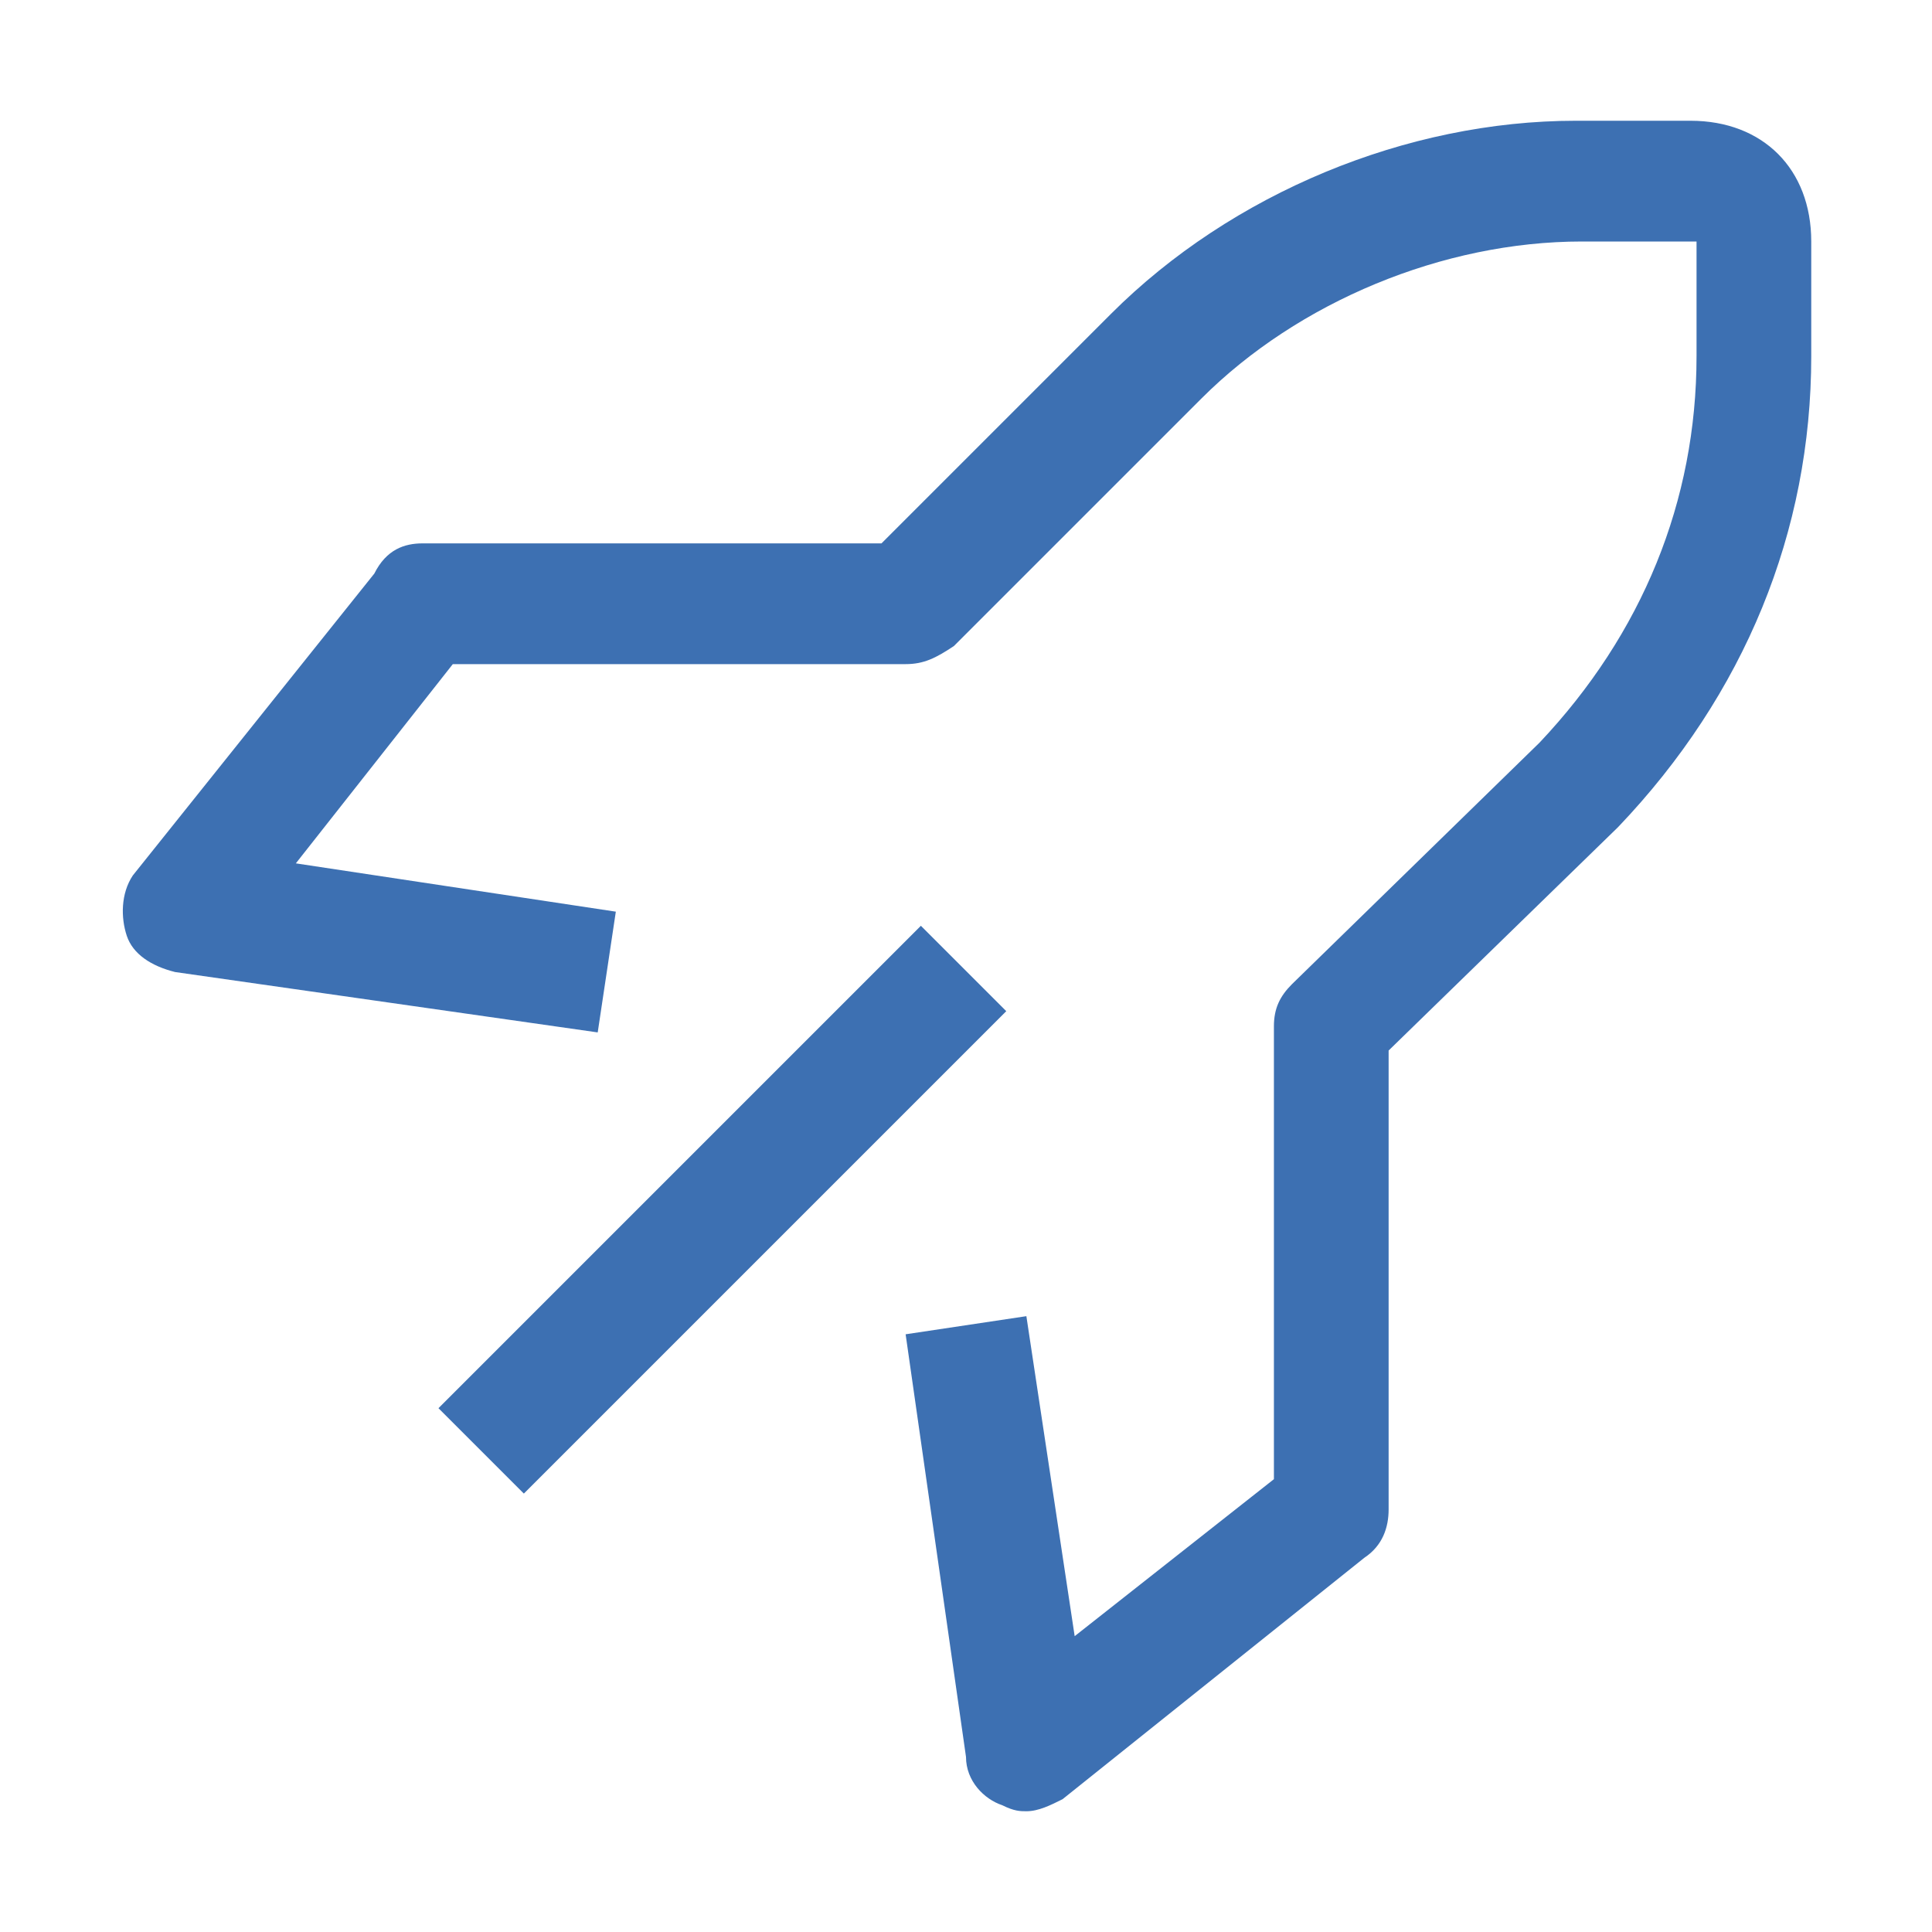
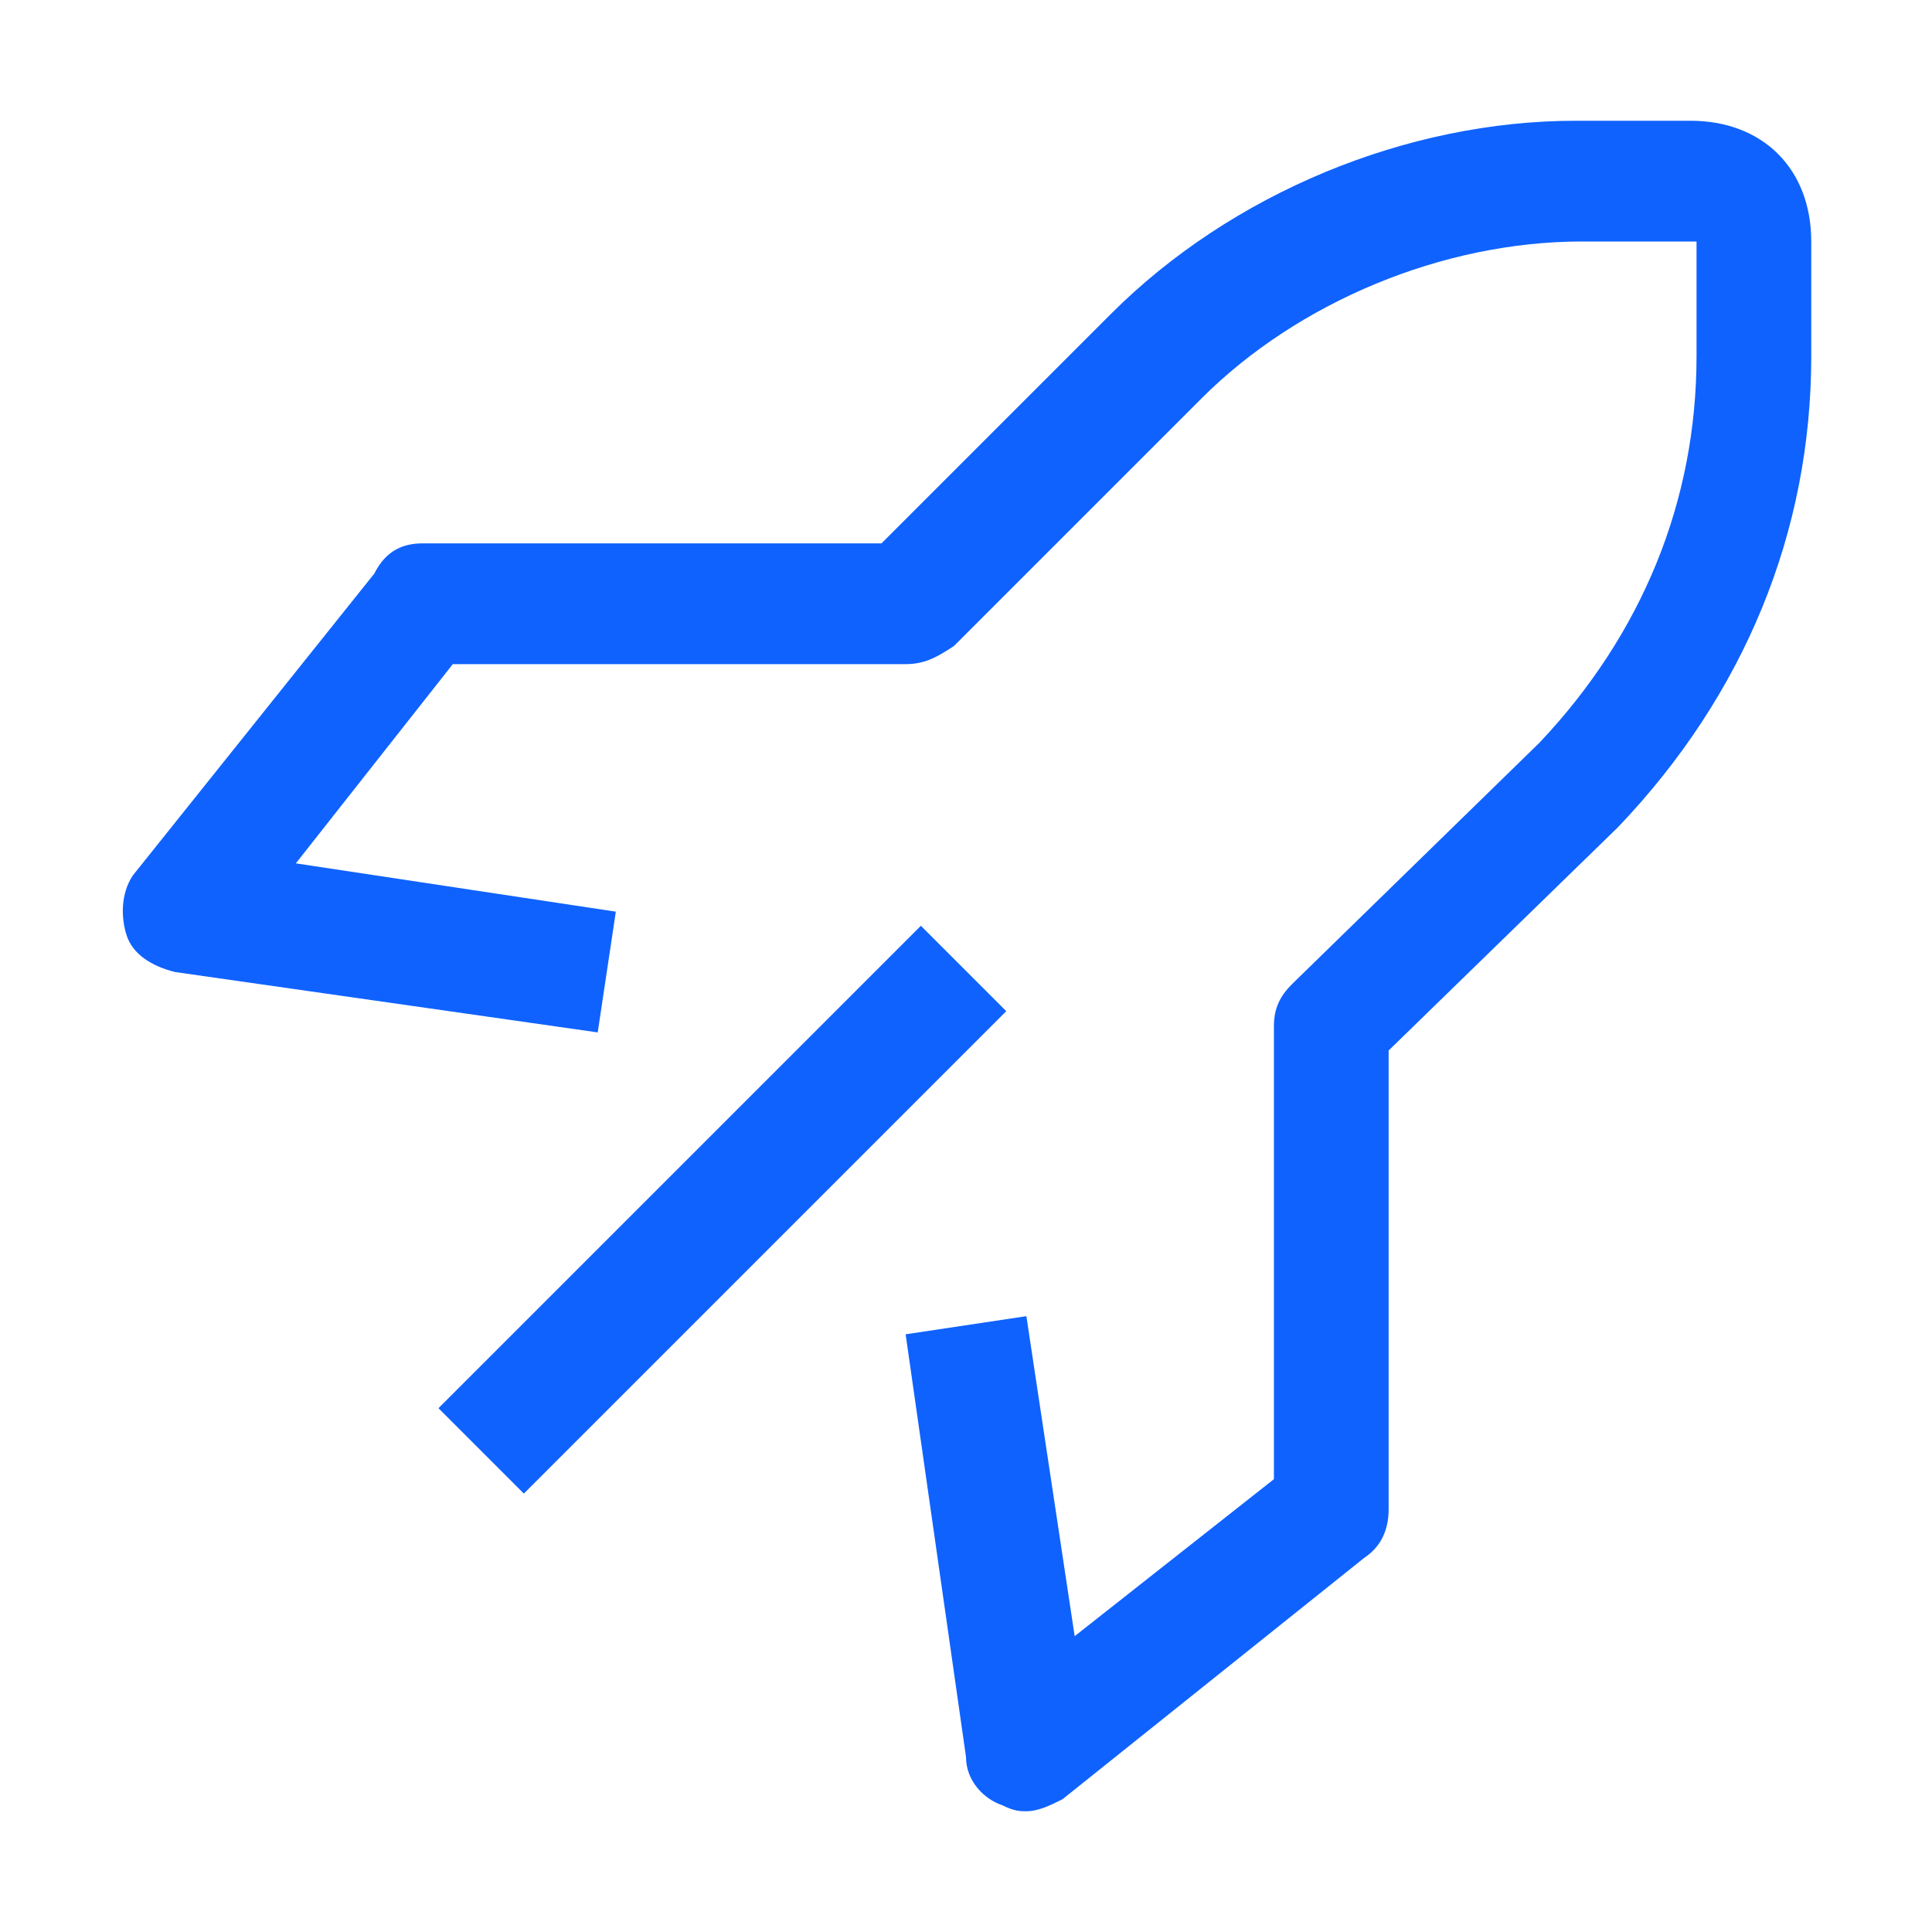
<svg xmlns="http://www.w3.org/2000/svg" id="icon" width="16px" height="16px" viewBox="0 0 16 16" version="1.1">
  <g id="upgrade" stroke="none" stroke-width="1" fill="none" fill-rule="evenodd">
-     <rect id="Rectangle-path" fill="#3d70b2" transform="translate(5.982222, 10.01763) rotate(-45) translate(-5.982222, -10.01763) " x="3.157" y="9.518" width="5.65" height="1" />
-     <path d="M8.5,15 C8.45,15 8.4,15 8.3,14.95 C8.15,14.9 8,14.75 8,14.55 L7.5,11.05 L8.5,10.9 L8.9,13.55 L10.55,12.25 L10.55,8.5 C10.55,8.35 10.6,8.25 10.7,8.15 L12.75,6.15 C13.6,5.25 14.05,4.15 14.05,2.95 L14.05,2 L13.1,2 C11.95,2 10.75,2.5 9.95,3.3 L7.9,5.35 C7.75,5.45 7.65,5.5 7.5,5.5 L3.75,5.5 L2.45,7.15 L5.1,7.55 L4.95,8.55 L1.45,8.05 C1.25,8 1.1,7.9 1.05,7.75 C1,7.6 1,7.4 1.1,7.25 L3.1,4.75 C3.2,4.55 3.35,4.5 3.5,4.5 L7.3,4.5 L9.2,2.6 C10.2,1.6 11.65,1 13.05,1 L14,1 C14.6,1 15,1.4 15,2 L15,2.95 C15,4.4 14.45,5.75 13.4,6.85 L11.5,8.7 L11.5,12.5 C11.5,12.65 11.45,12.8 11.3,12.9 L8.8,14.9 C8.7,14.95 8.6,15 8.5,15 Z" id="Shape" fill="#3d70b2" />
+     <rect id="Rectangle-path" fill="#0f62fe" transform="translate(5.982222, 10.01763) rotate(-45) translate(-5.982222, -10.01763) " x="3.157" y="9.518" width="5.65" height="1" />
+     <path d="M8.5,15 C8.45,15 8.4,15 8.3,14.95 C8.15,14.9 8,14.75 8,14.55 L7.5,11.05 L8.5,10.9 L8.9,13.55 L10.55,12.25 L10.55,8.5 C10.55,8.35 10.6,8.25 10.7,8.15 L12.75,6.15 C13.6,5.25 14.05,4.15 14.05,2.95 L14.05,2 L13.1,2 C11.95,2 10.75,2.5 9.95,3.3 L7.9,5.35 C7.75,5.45 7.65,5.5 7.5,5.5 L3.75,5.5 L2.45,7.15 L5.1,7.55 L4.95,8.55 L1.45,8.05 C1.25,8 1.1,7.9 1.05,7.75 C1,7.6 1,7.4 1.1,7.25 L3.1,4.75 C3.2,4.55 3.35,4.5 3.5,4.5 L7.3,4.5 L9.2,2.6 C10.2,1.6 11.65,1 13.05,1 L14,1 C14.6,1 15,1.4 15,2 L15,2.95 C15,4.4 14.45,5.75 13.4,6.85 L11.5,8.7 L11.5,12.5 C11.5,12.65 11.45,12.8 11.3,12.9 L8.8,14.9 C8.7,14.95 8.6,15 8.5,15 Z" id="Shape" fill="#0f62fe" />
  </g>
</svg>
